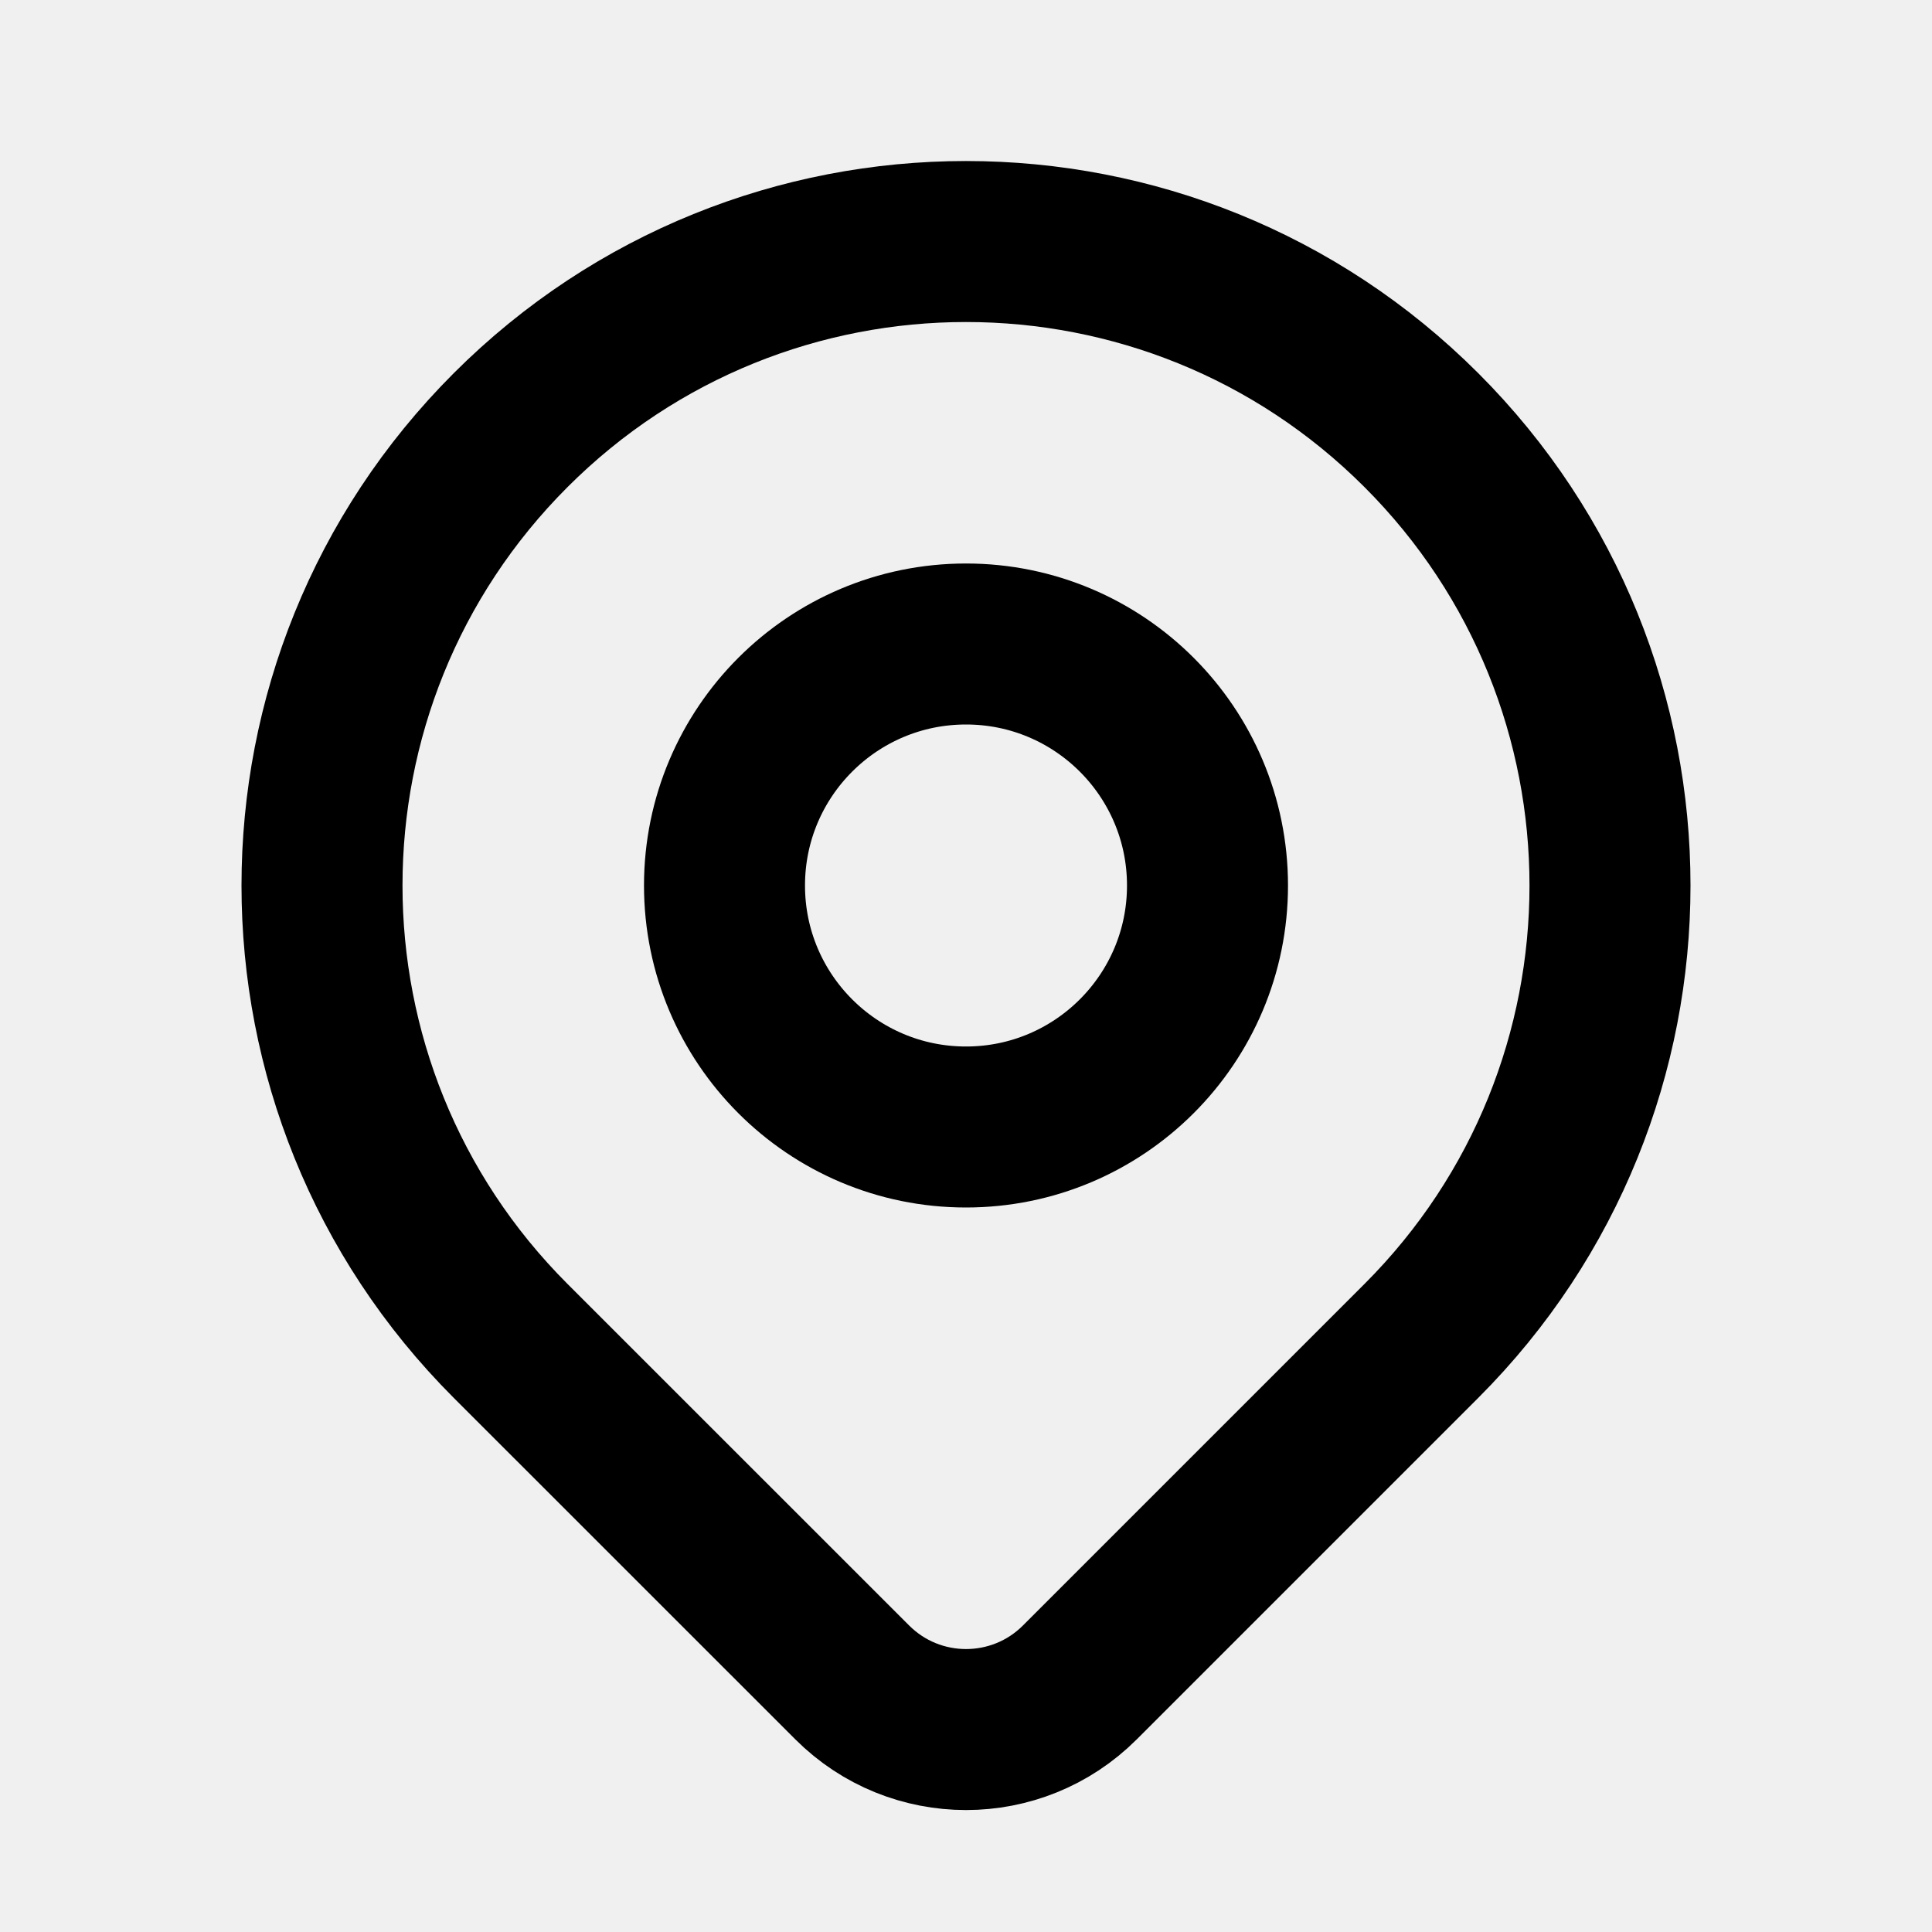
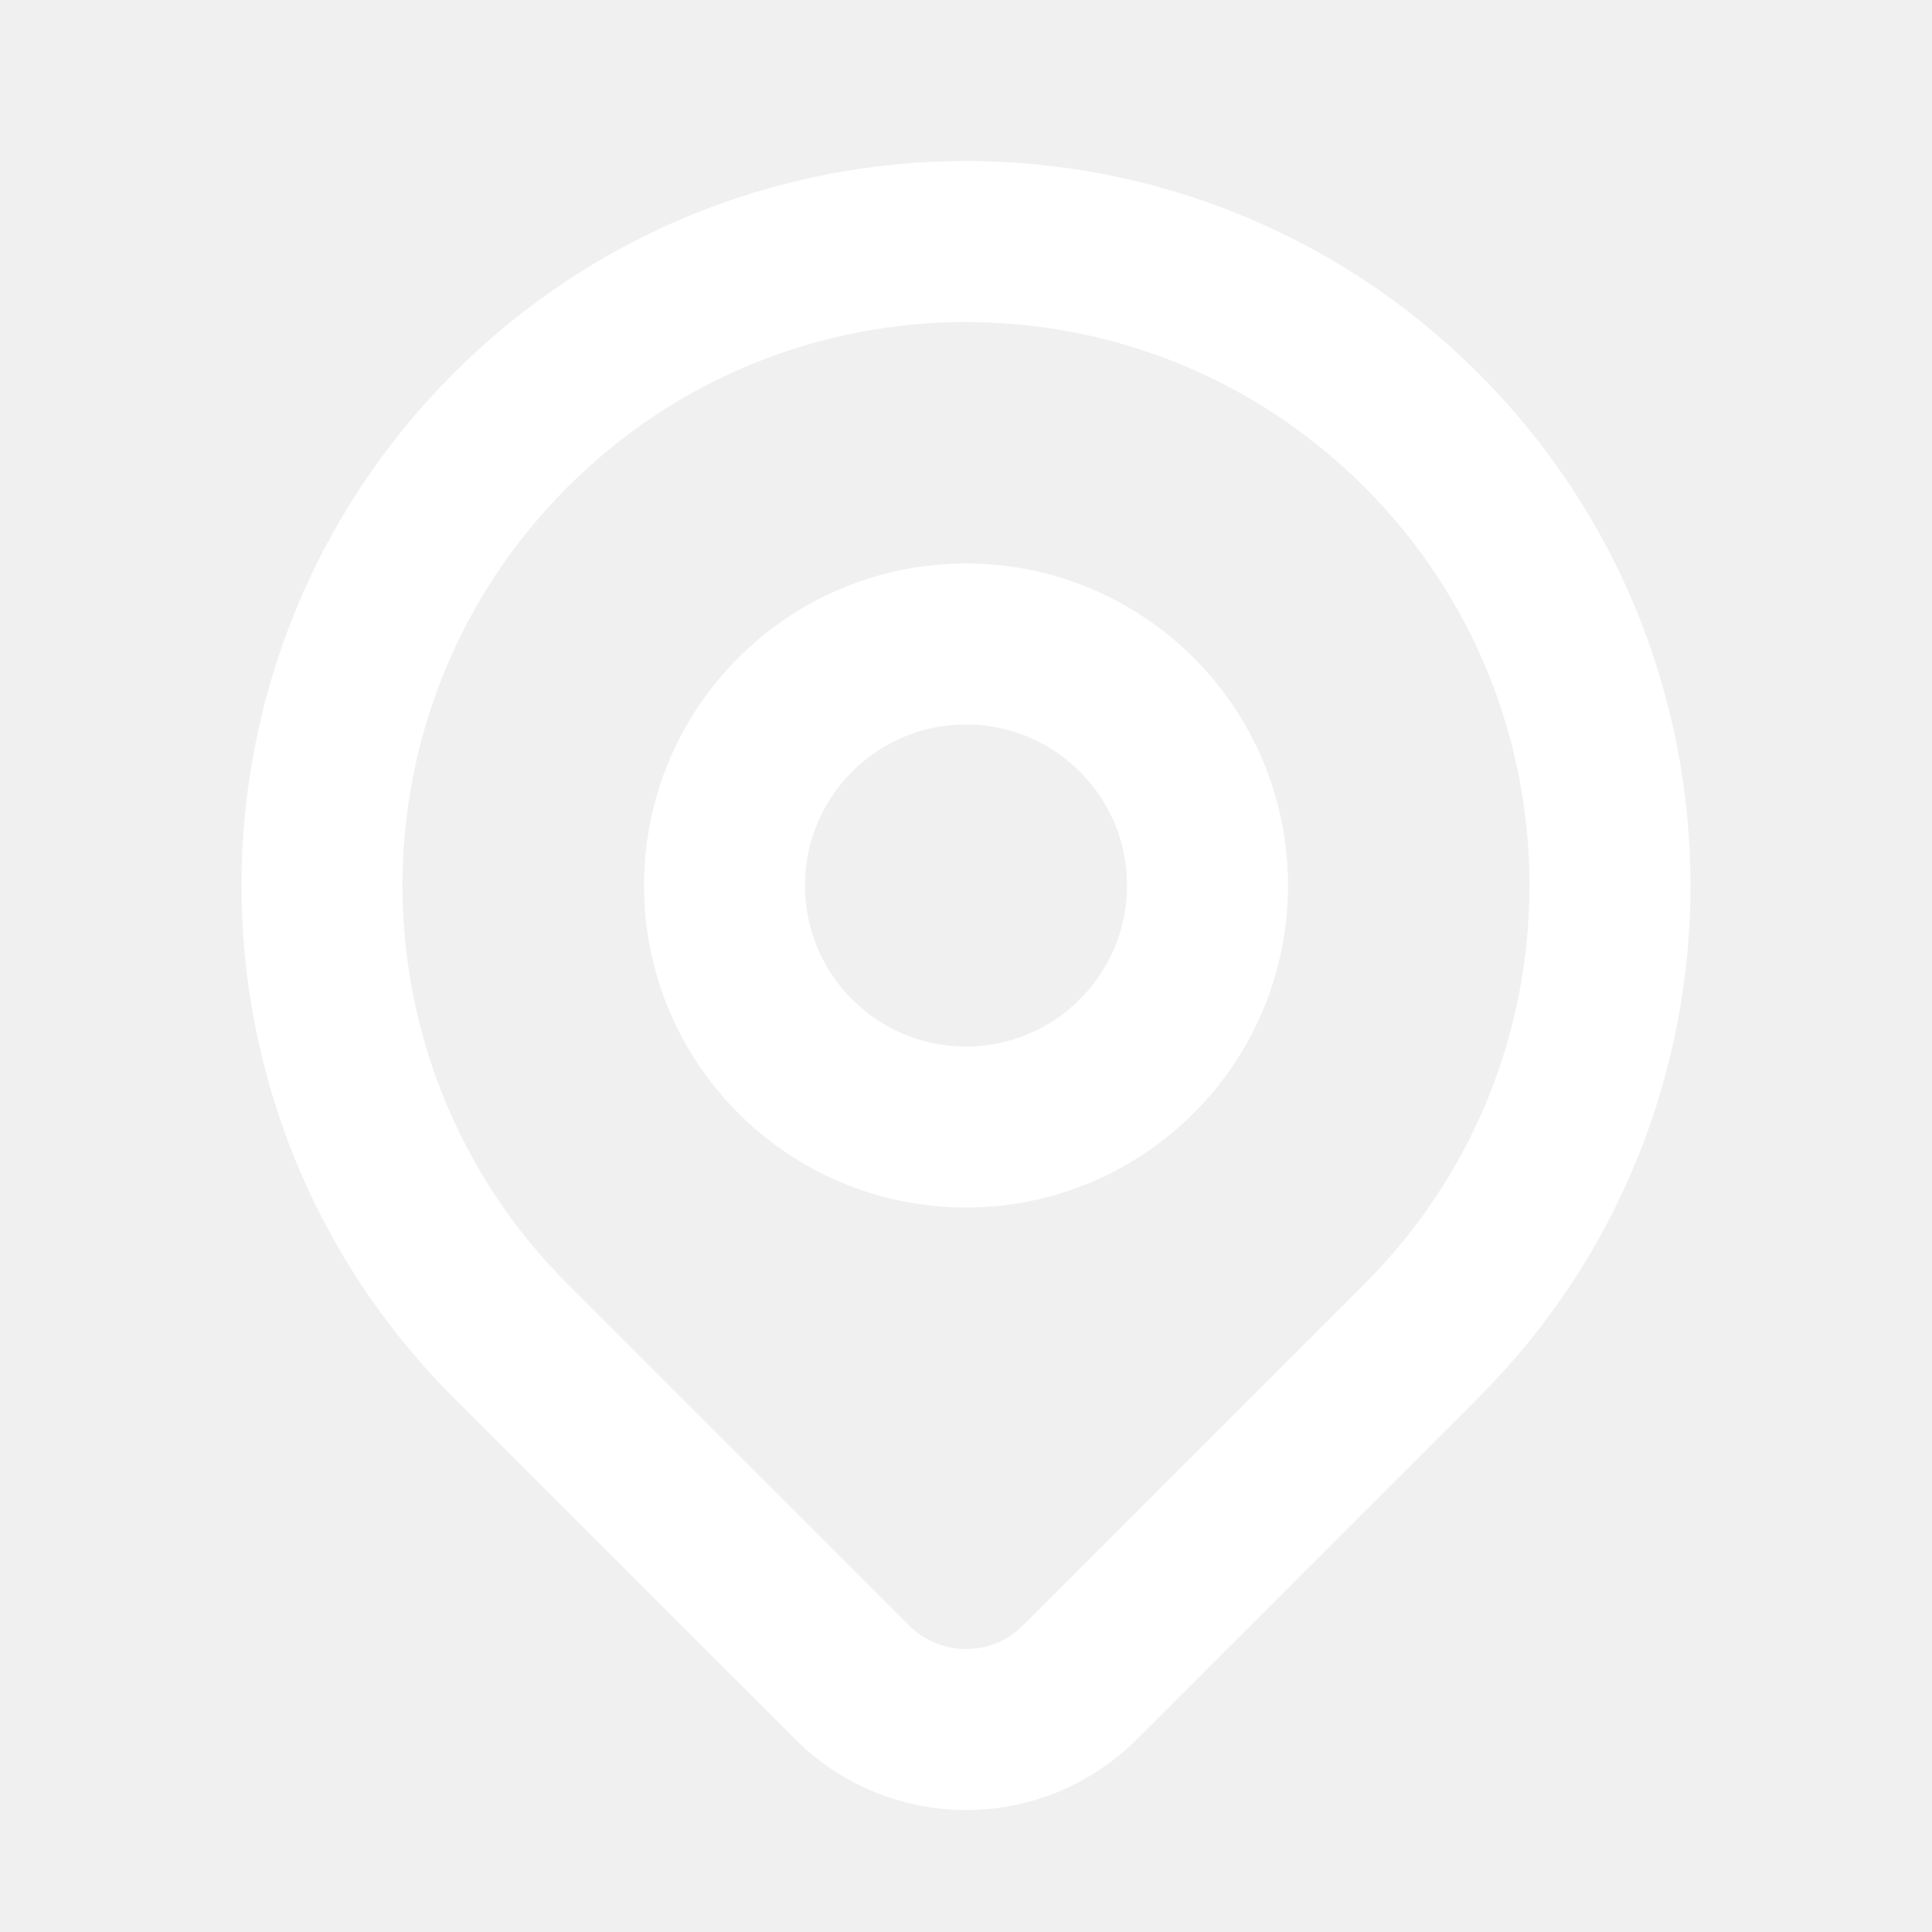
- <svg xmlns="http://www.w3.org/2000/svg" width="24" height="24" viewBox="0 0 24 24" fill="none" stroke="currentColor" stroke-width="2" stroke-linecap="round" stroke-linejoin="round" class="icon icon-tabler icons-tabler-outline icon-tabler-map-pin">
+ <svg xmlns="http://www.w3.org/2000/svg" width="24" height="24" viewBox="0 0 24 24" fill="none" stroke="white" stroke-width="2" stroke-linecap="round" stroke-linejoin="round" class="icon icon-tabler icons-tabler-outline icon-tabler-map-pin">
  <path stroke="none" d="M0 0h24v24H0z" fill="none" />
  <path d="M9 11a3 3 0 1 0 6 0a3 3 0 0 0 -6 0" />
  <path d="M17.657 16.657l-4.243 4.243a2 2 0 0 1 -2.827 0l-4.244 -4.243a8 8 0 1 1 11.314 0z" />
</svg>
